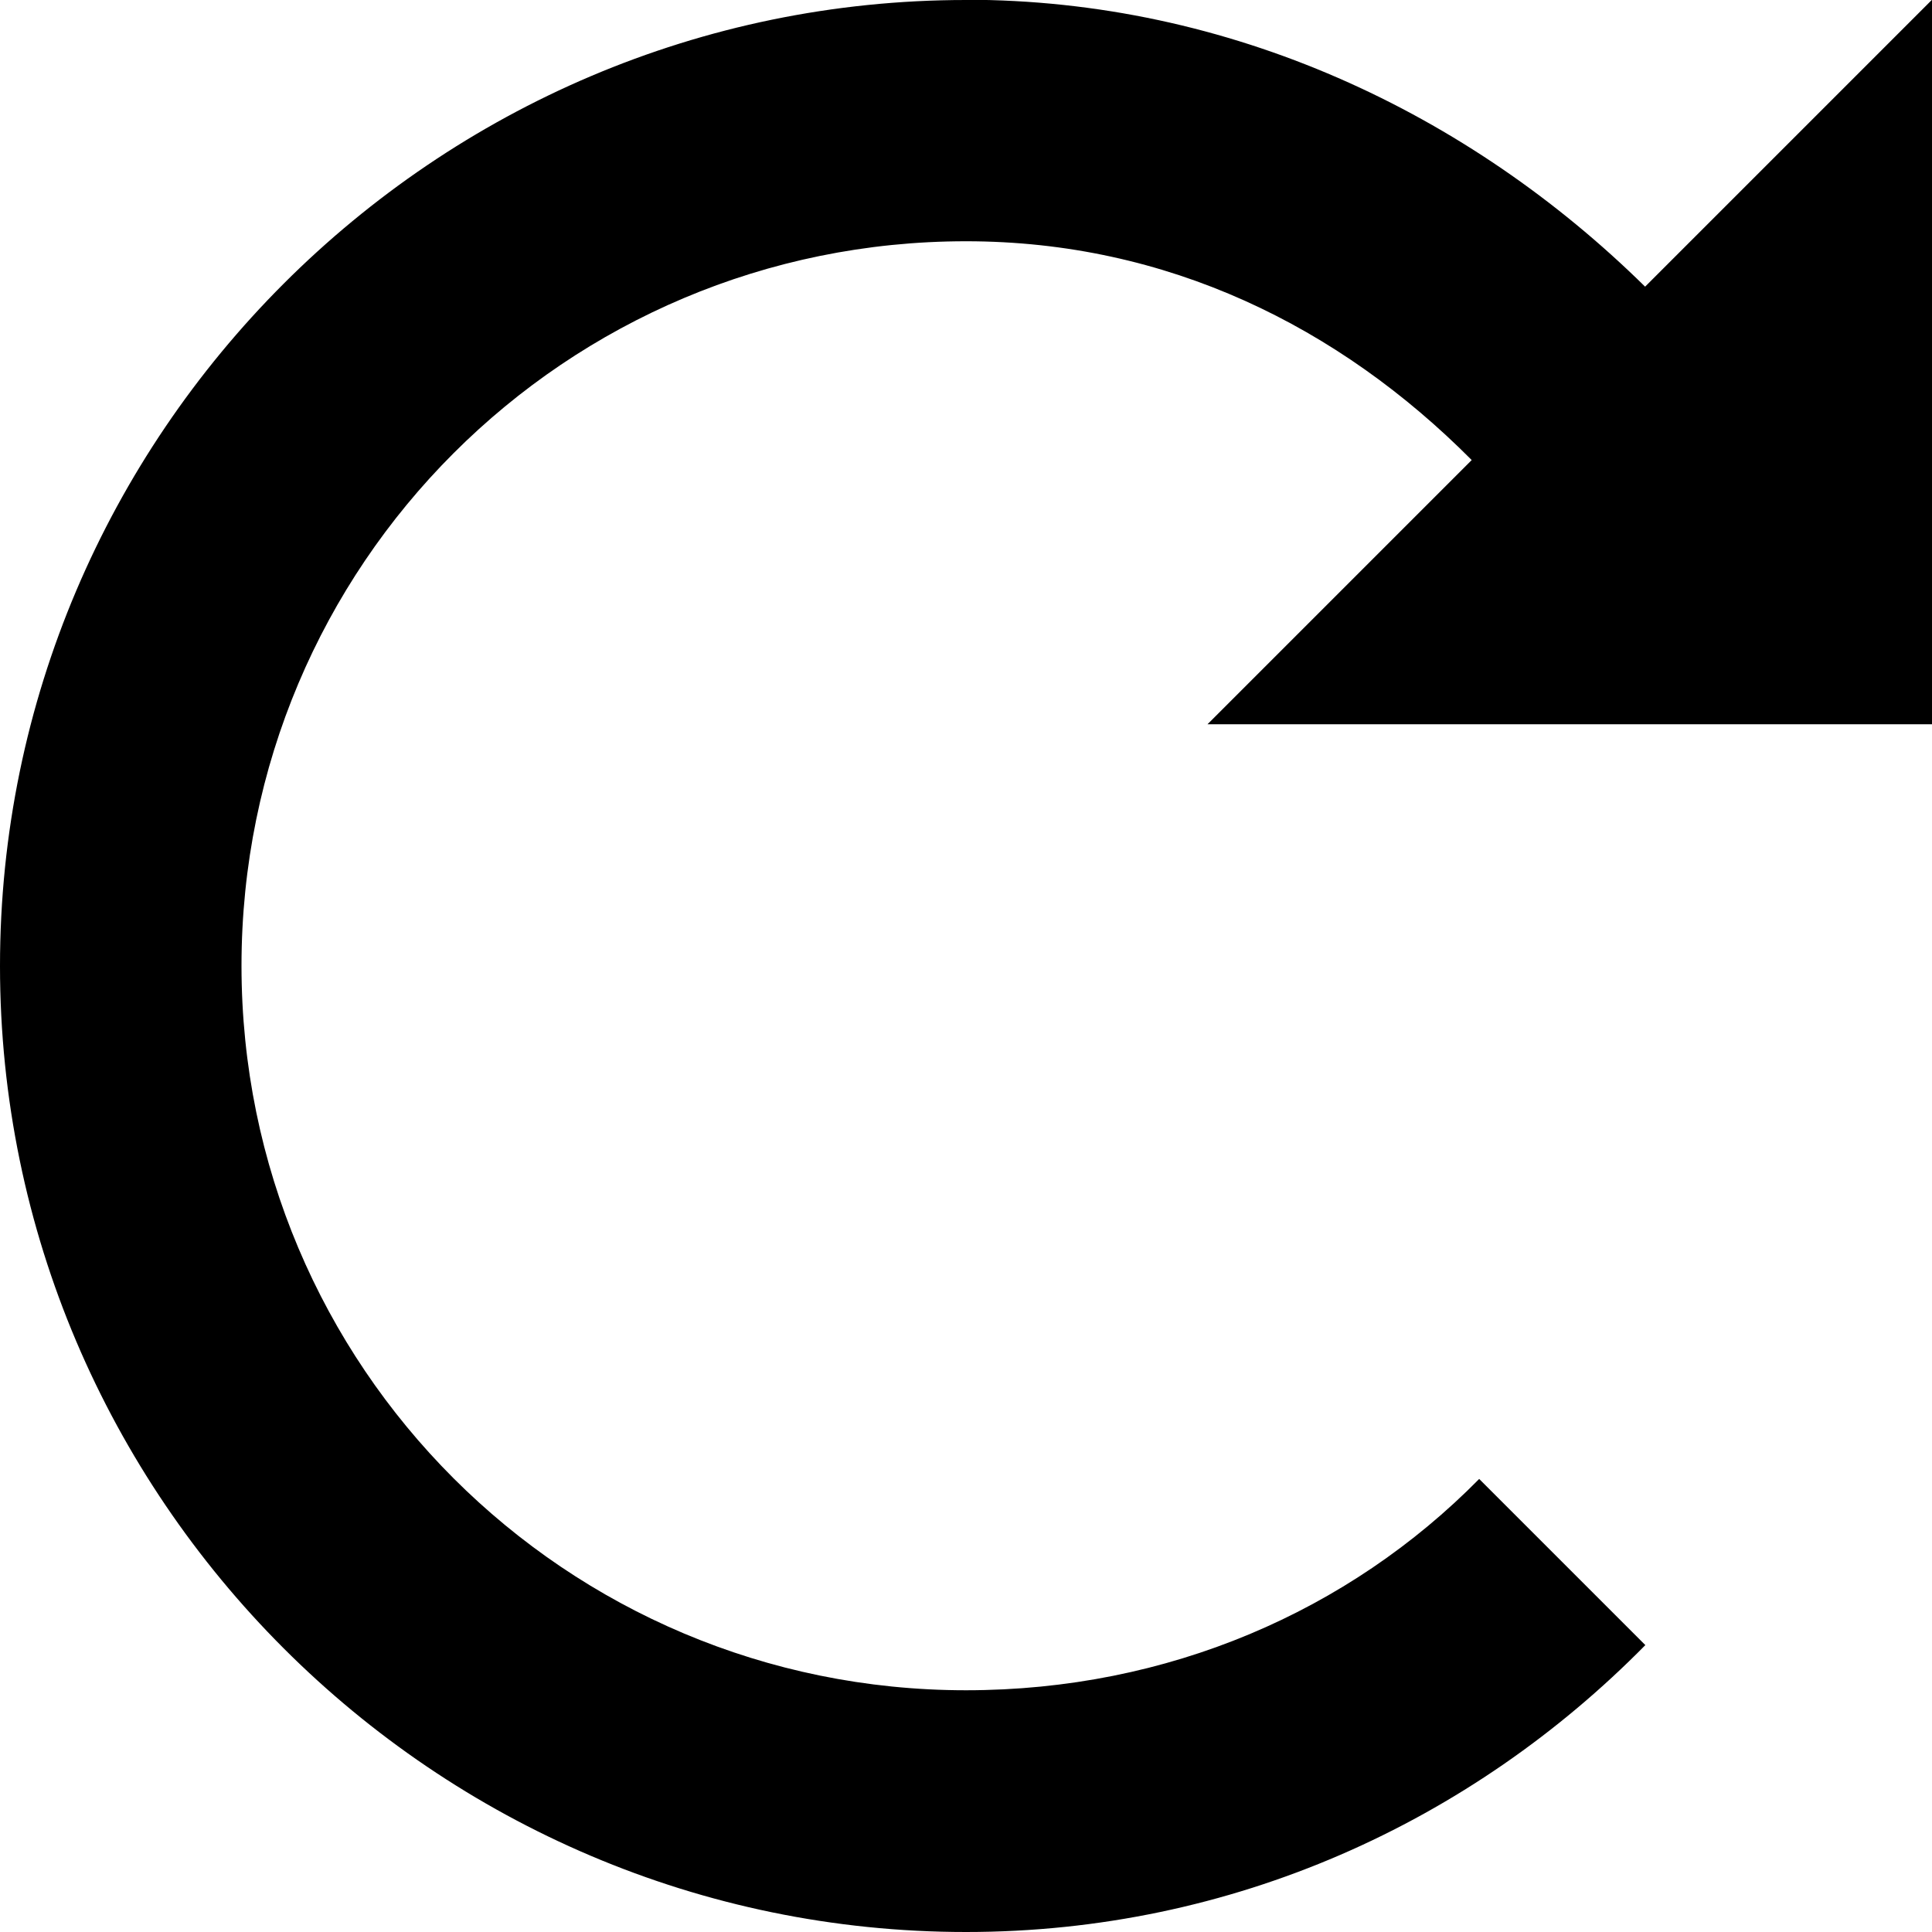
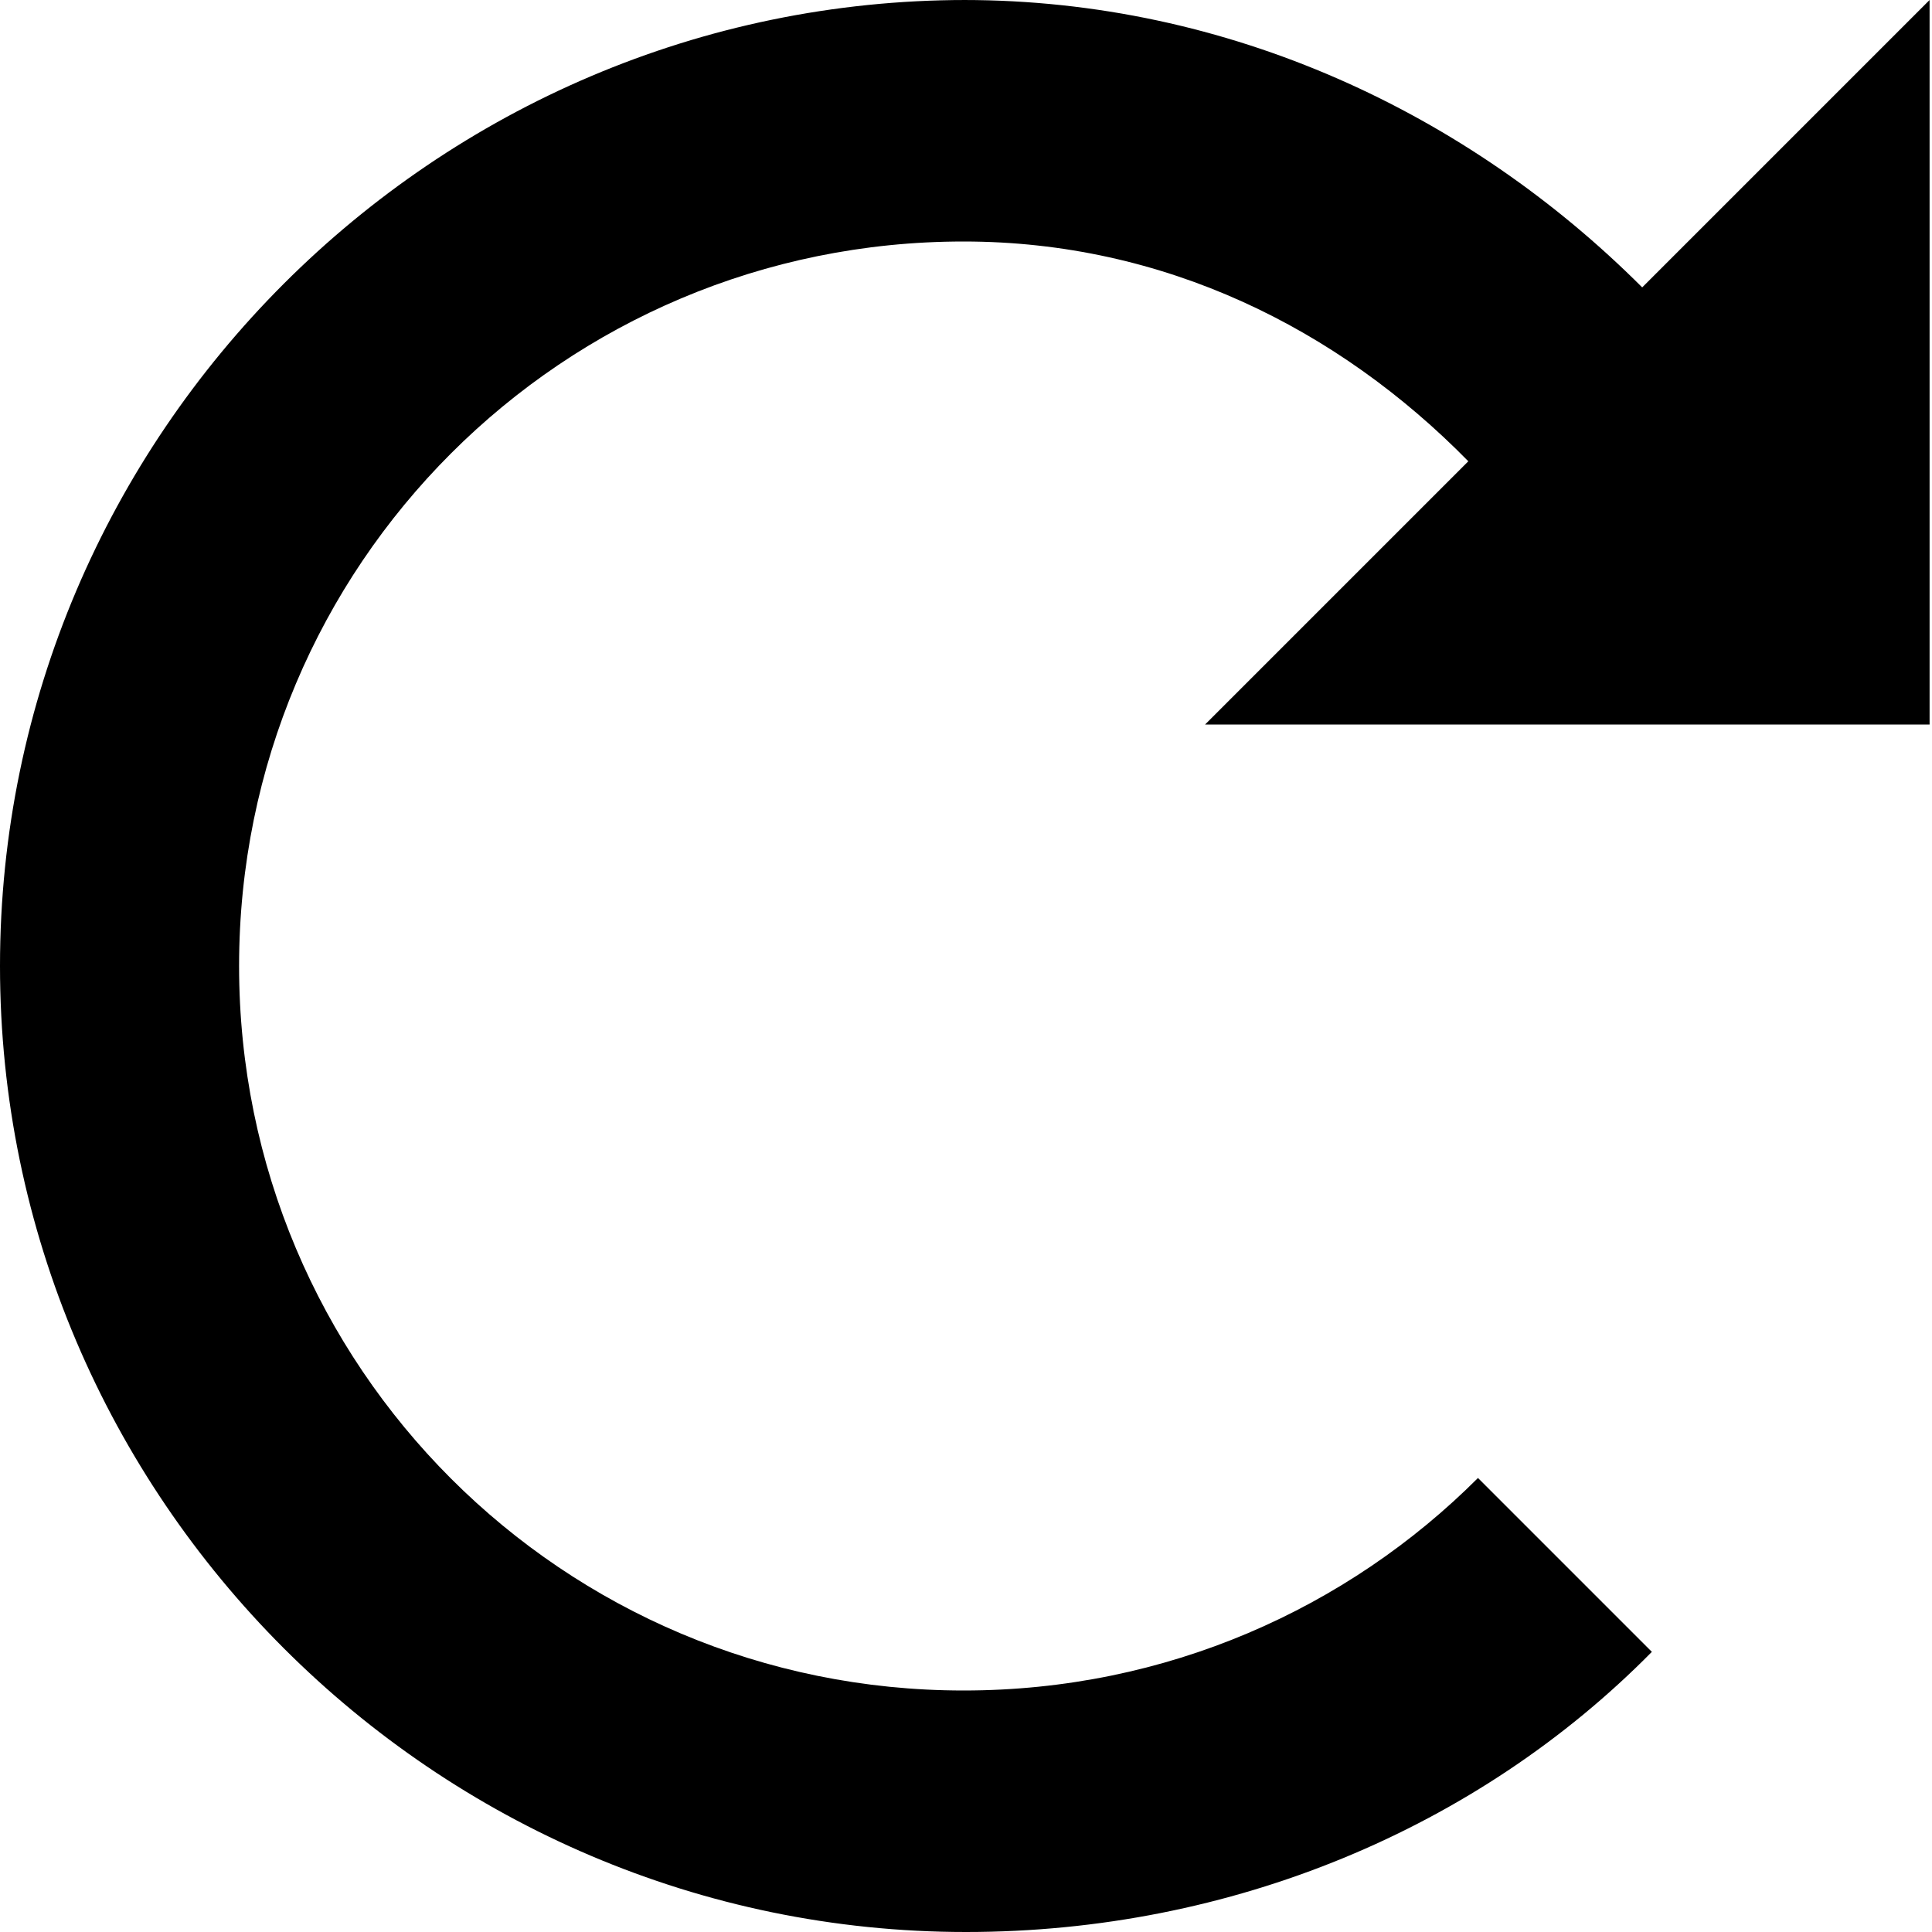
<svg xmlns="http://www.w3.org/2000/svg" width="8" height="8" viewBox="0 0 8 8">
-   <path d="M4 0c-2.201 0-4 1.799-4 4s1.799 4 4 4c1.104 0 2.092-.456 2.813-1.188l-.688-.688c-.54.548-1.289.875-2.125.875-1.659 0-3-1.341-3-3s1.341-3 3-3c.834 0 1.545.354 2.094.906l-1.094 1.094h3v-3l-1.188 1.188c-.731-.72-1.719-1.188-2.813-1.188z" />
+   <path d="M4 0c-2.2 0-4 1.8-4 4s1.8 4 4 4c1.1 0 2.12-.43 2.84-1.16l-.72-.72c-.54.54-1.29.88-2.13.88-1.66 0-3-1.34-3-3s1.34-3 3-3c.83 0 1.55.36 2.09.91l-1.09 1.09h3v-3l-1.19 1.19c-.72-.72-1.71-1.19-2.81-1.19z" />
</svg>
